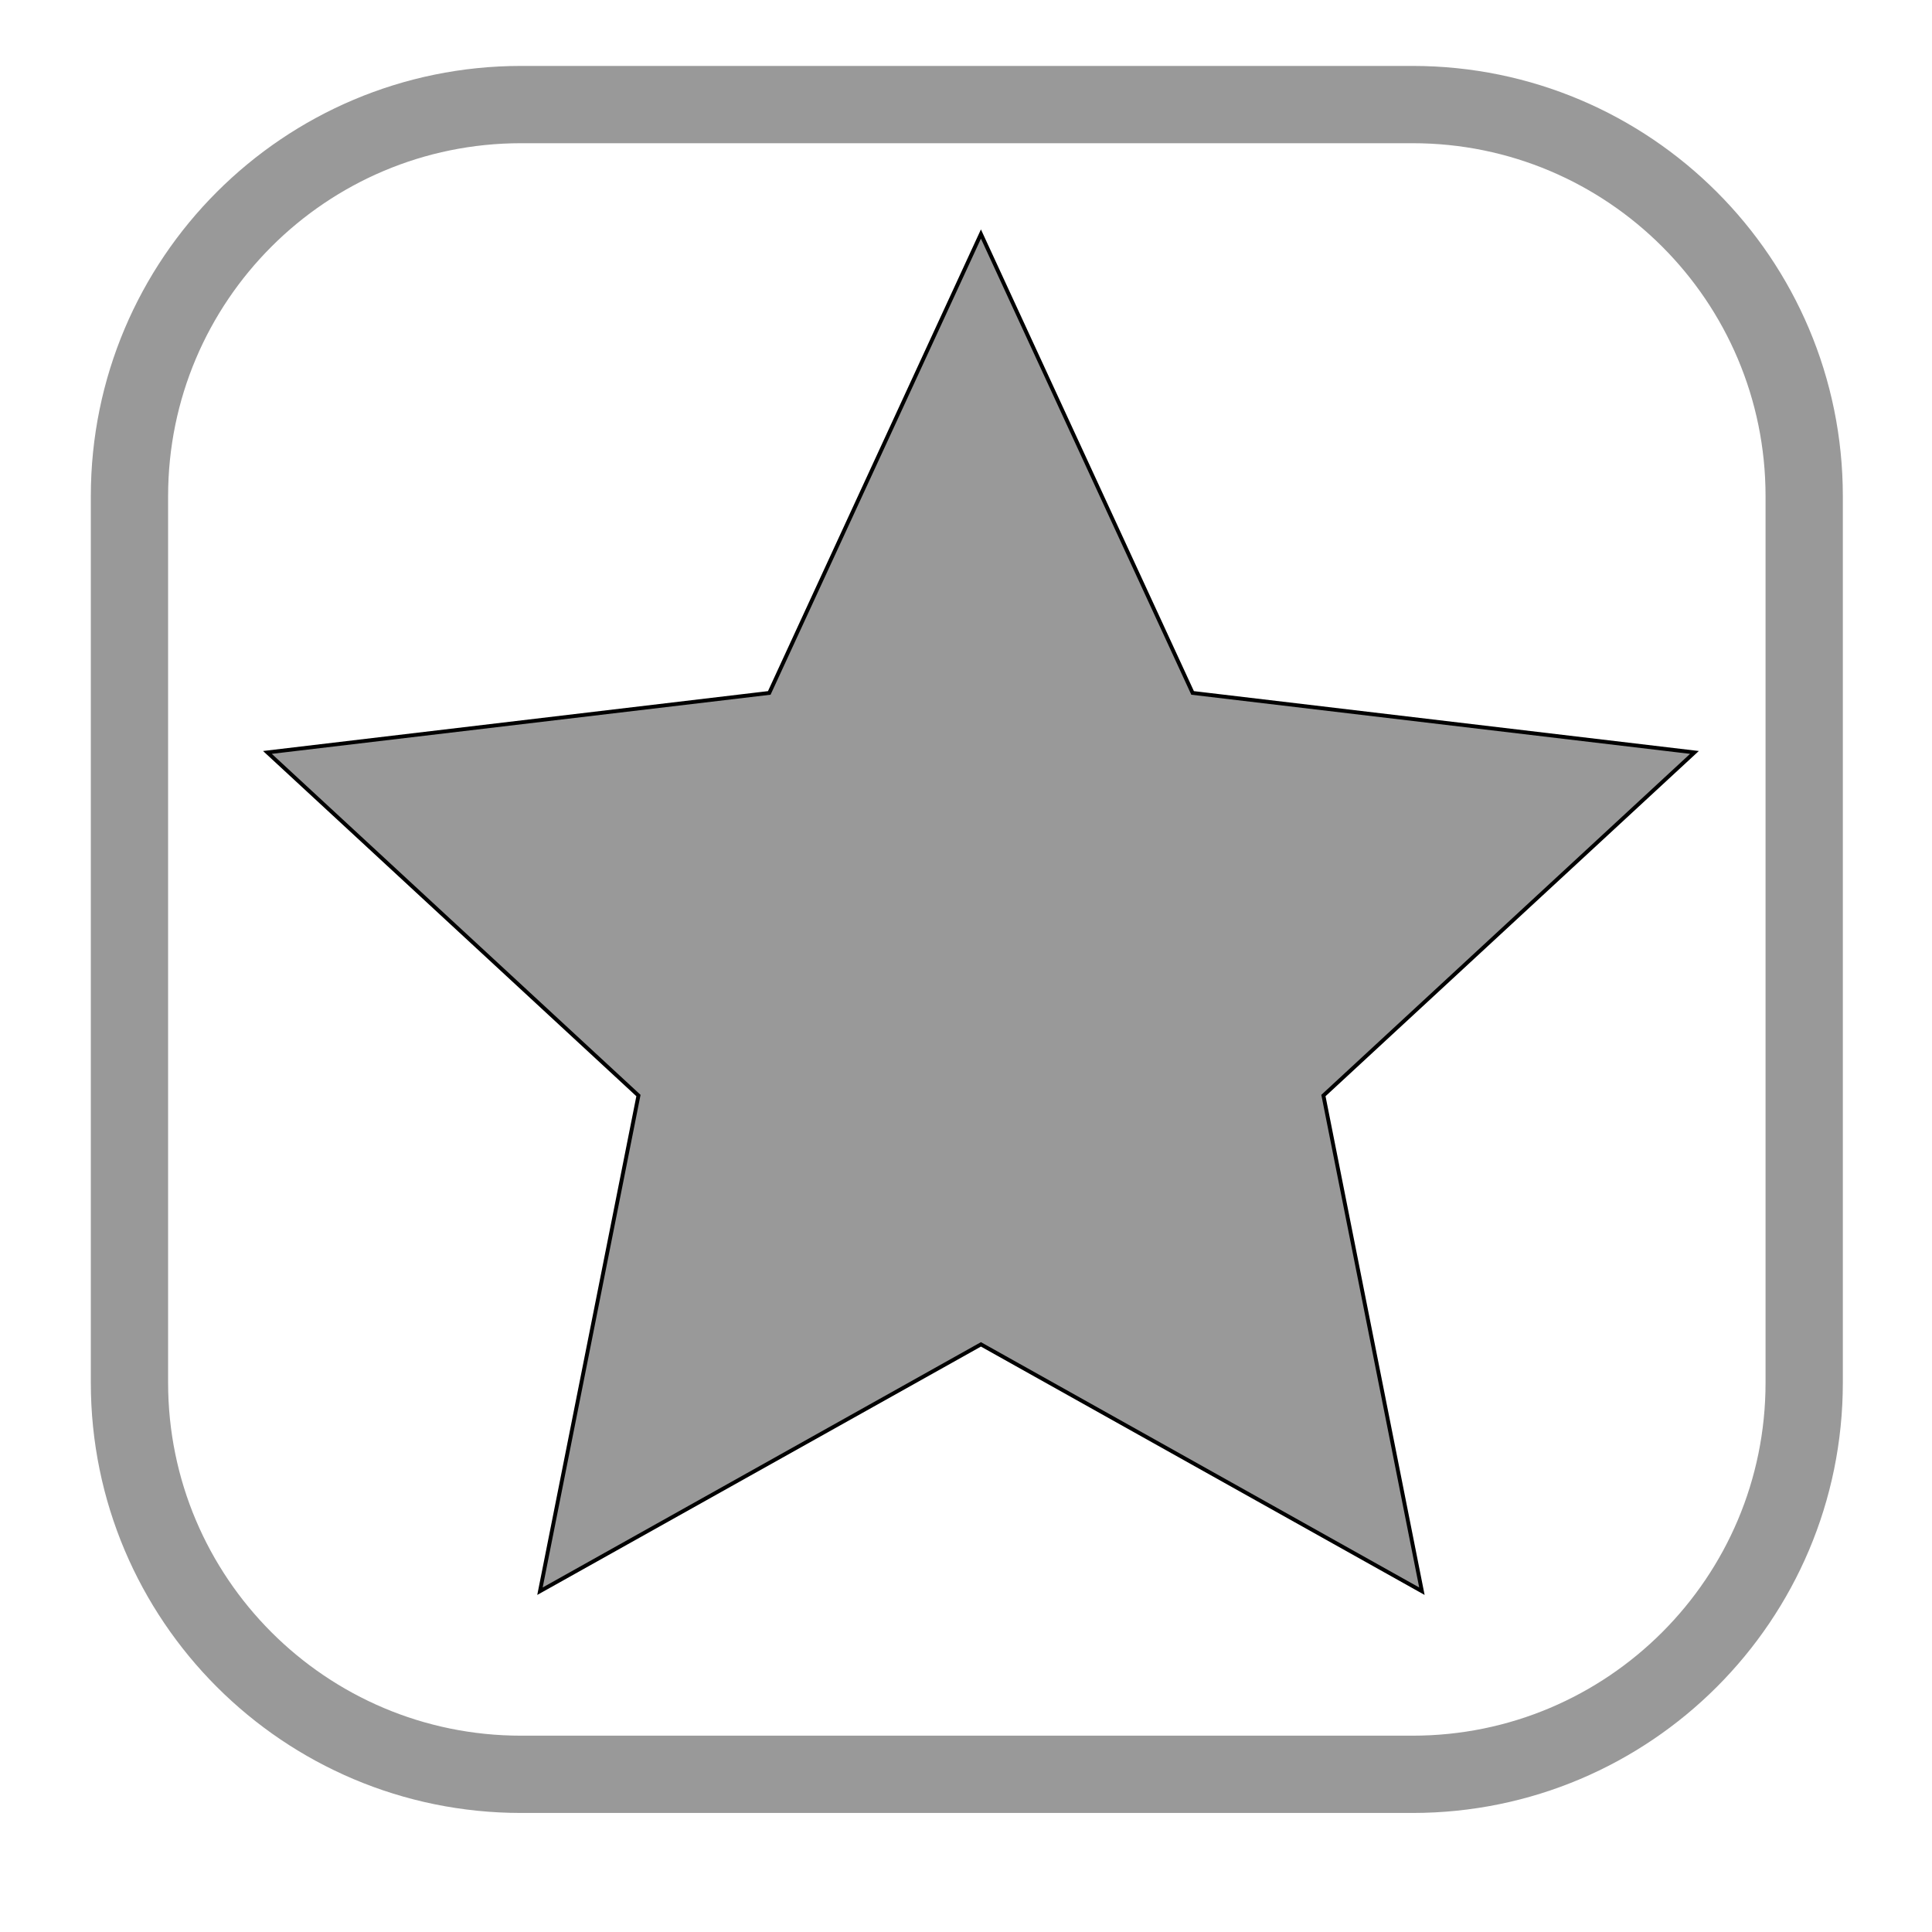
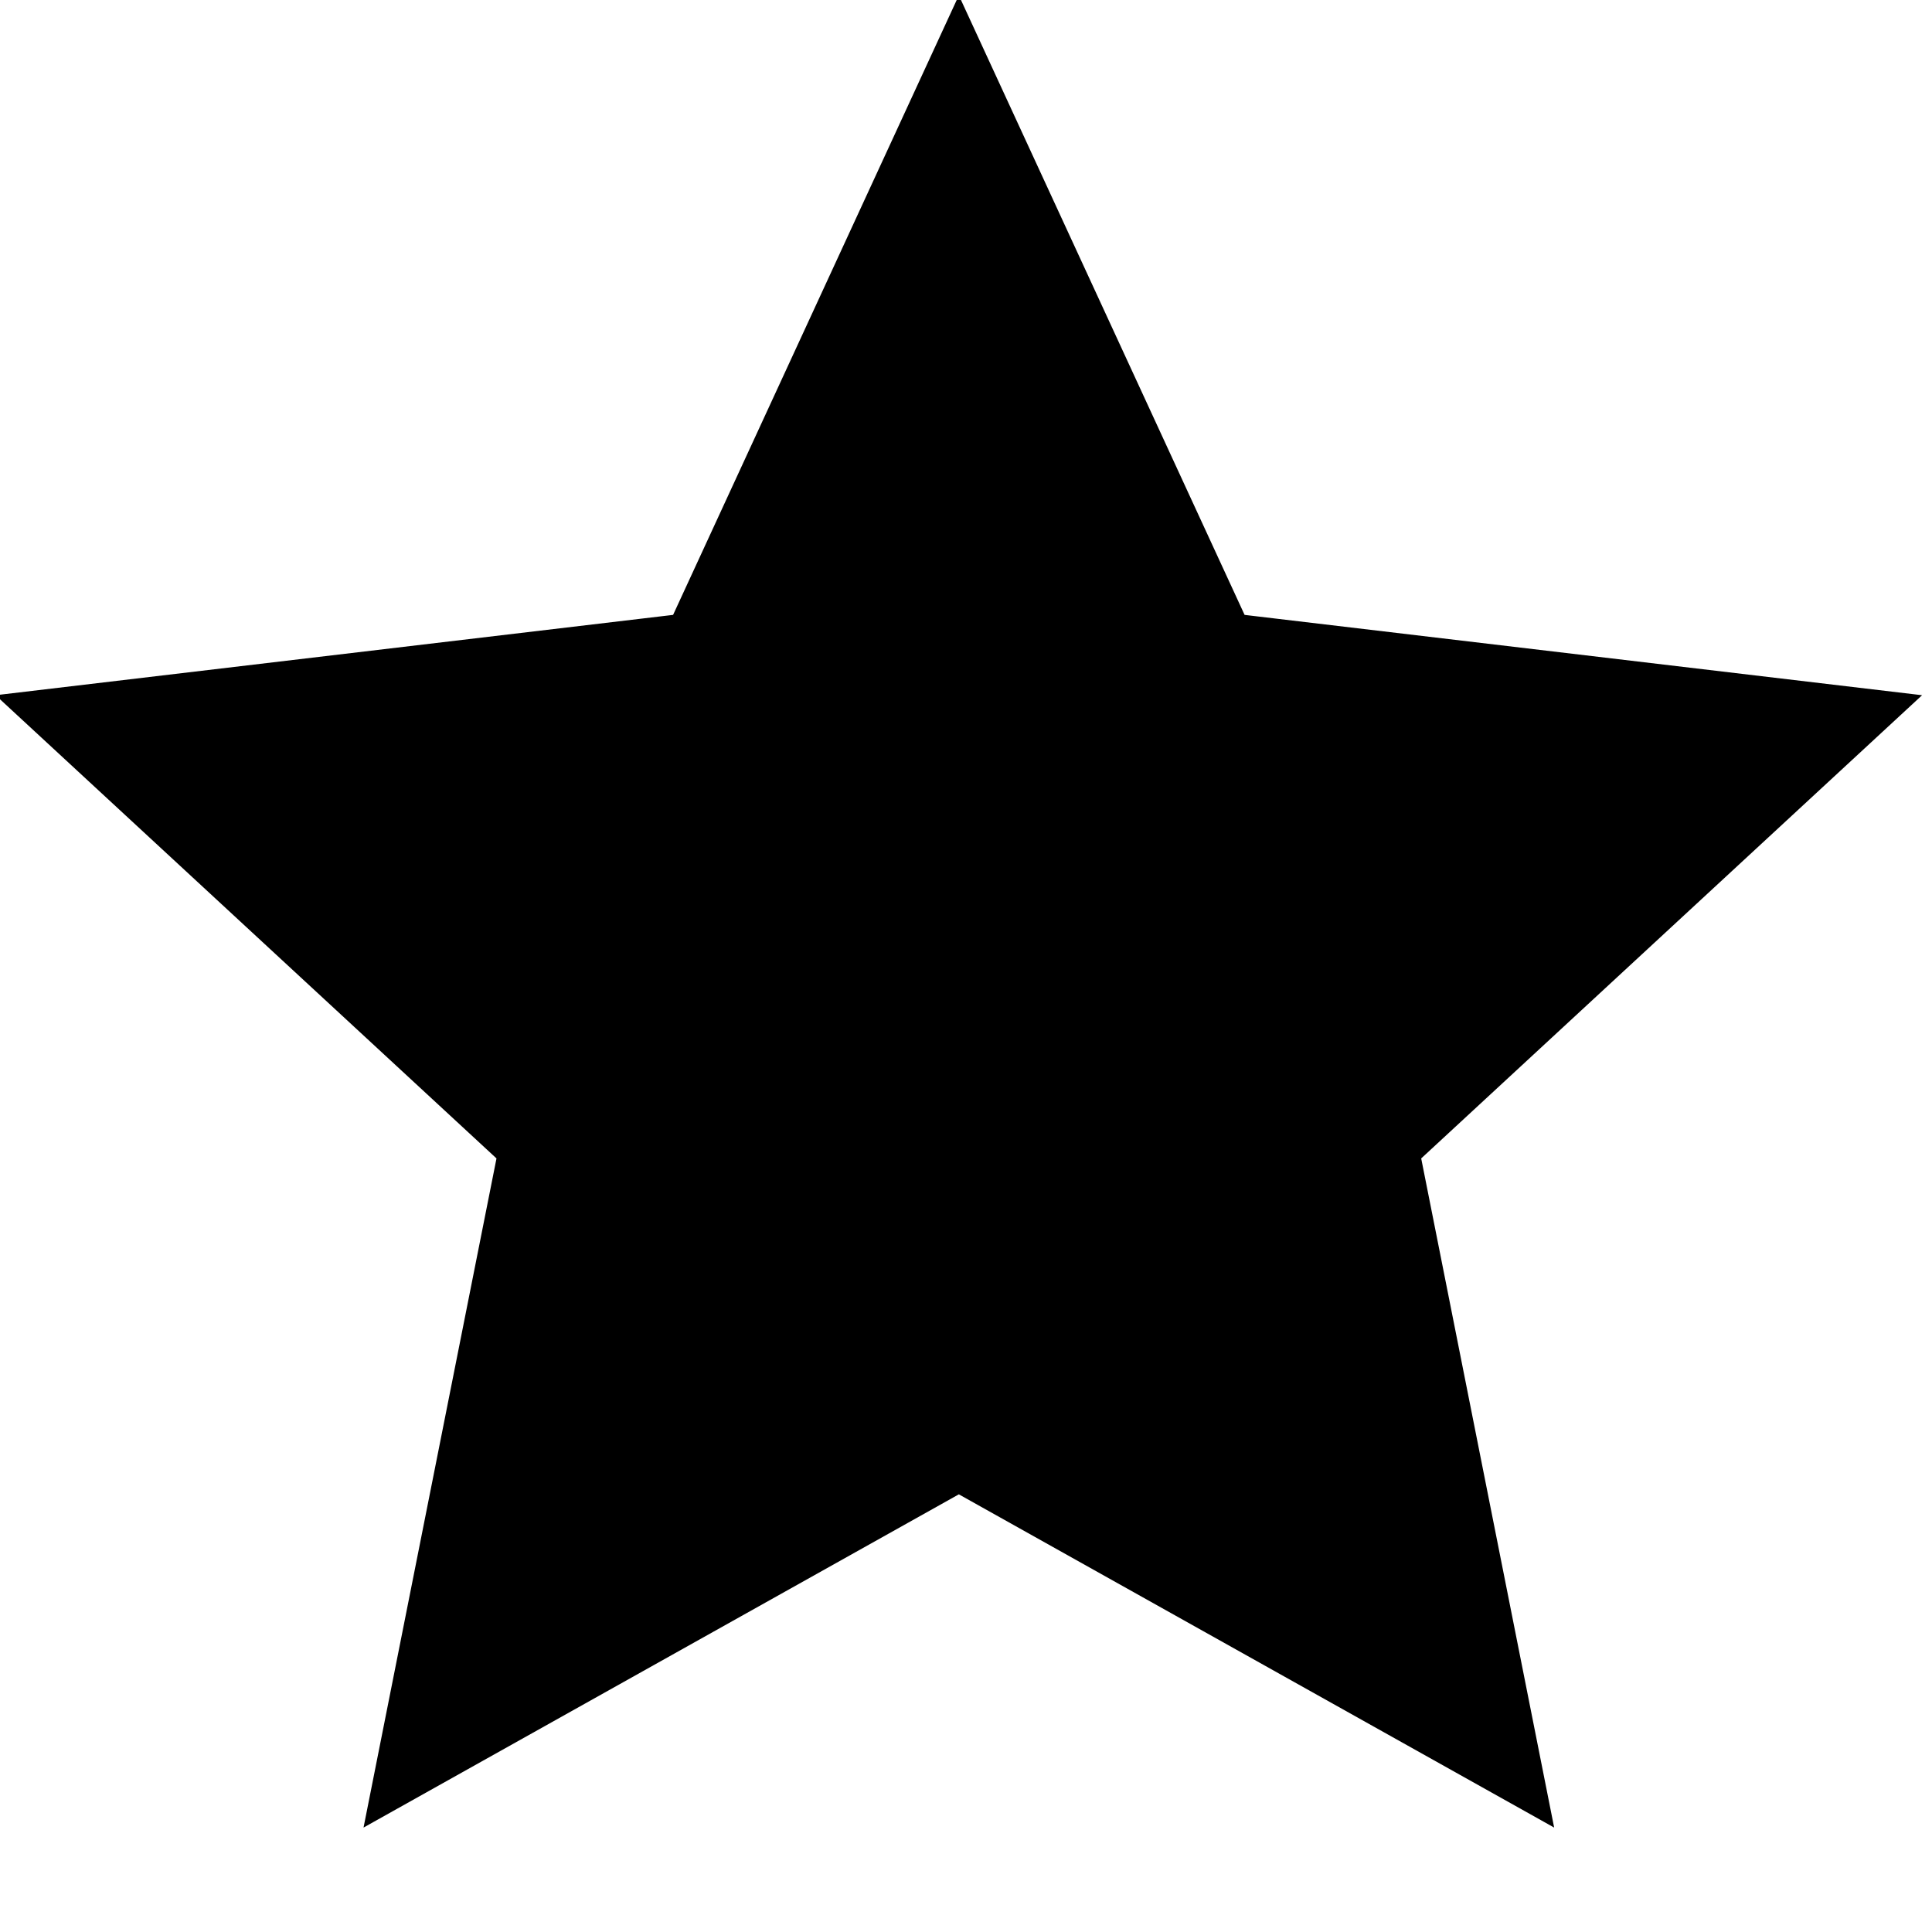
- <svg xmlns="http://www.w3.org/2000/svg" xmlns:ns1="https://boxy-svg.com" viewBox="0 0 500 500">
-   <rect x="33.505" y="27.062" width="433.419" height="432.13" style="fill: rgba(216, 216, 216, 0); stroke: rgb(153, 153, 153); stroke-width: 20px;" rx="101.361" ry="101.361" />
-   <path d="M 253.866 60.567 L 308.645 179.328 L 438.521 194.727 L 342.501 283.524 L 367.989 411.802 L 253.866 347.921 L 139.743 411.802 L 165.231 283.524 L 69.211 194.727 L 199.087 179.328 Z" style="stroke: rgb(0, 0, 0); fill: rgb(153, 153, 153);" ns1:shape="star 253.866 254.725 194.158 194.158 0.48 5 1@e0470246" />
+ <svg xmlns="http://www.w3.org/2000/svg" xmlns:ns1="https://boxy-svg.com" viewBox="0 0 500 500" width="500" height="500">
+   <path d="M 248.148 0 L 321.763 159.597 L 496.297 180.291 L 367.259 299.621 L 401.512 472.007 L 248.148 386.16 L 94.784 472.007 L 129.037 299.621 L -0.001 180.291 L 174.533 159.597 Z" style="stroke: rgb(0, 0, 0); fill: currentcolor;" ns1:shape="star 248.148 260.919 260.919 260.919 0.48 5 1@61a593ae" />
</svg>
